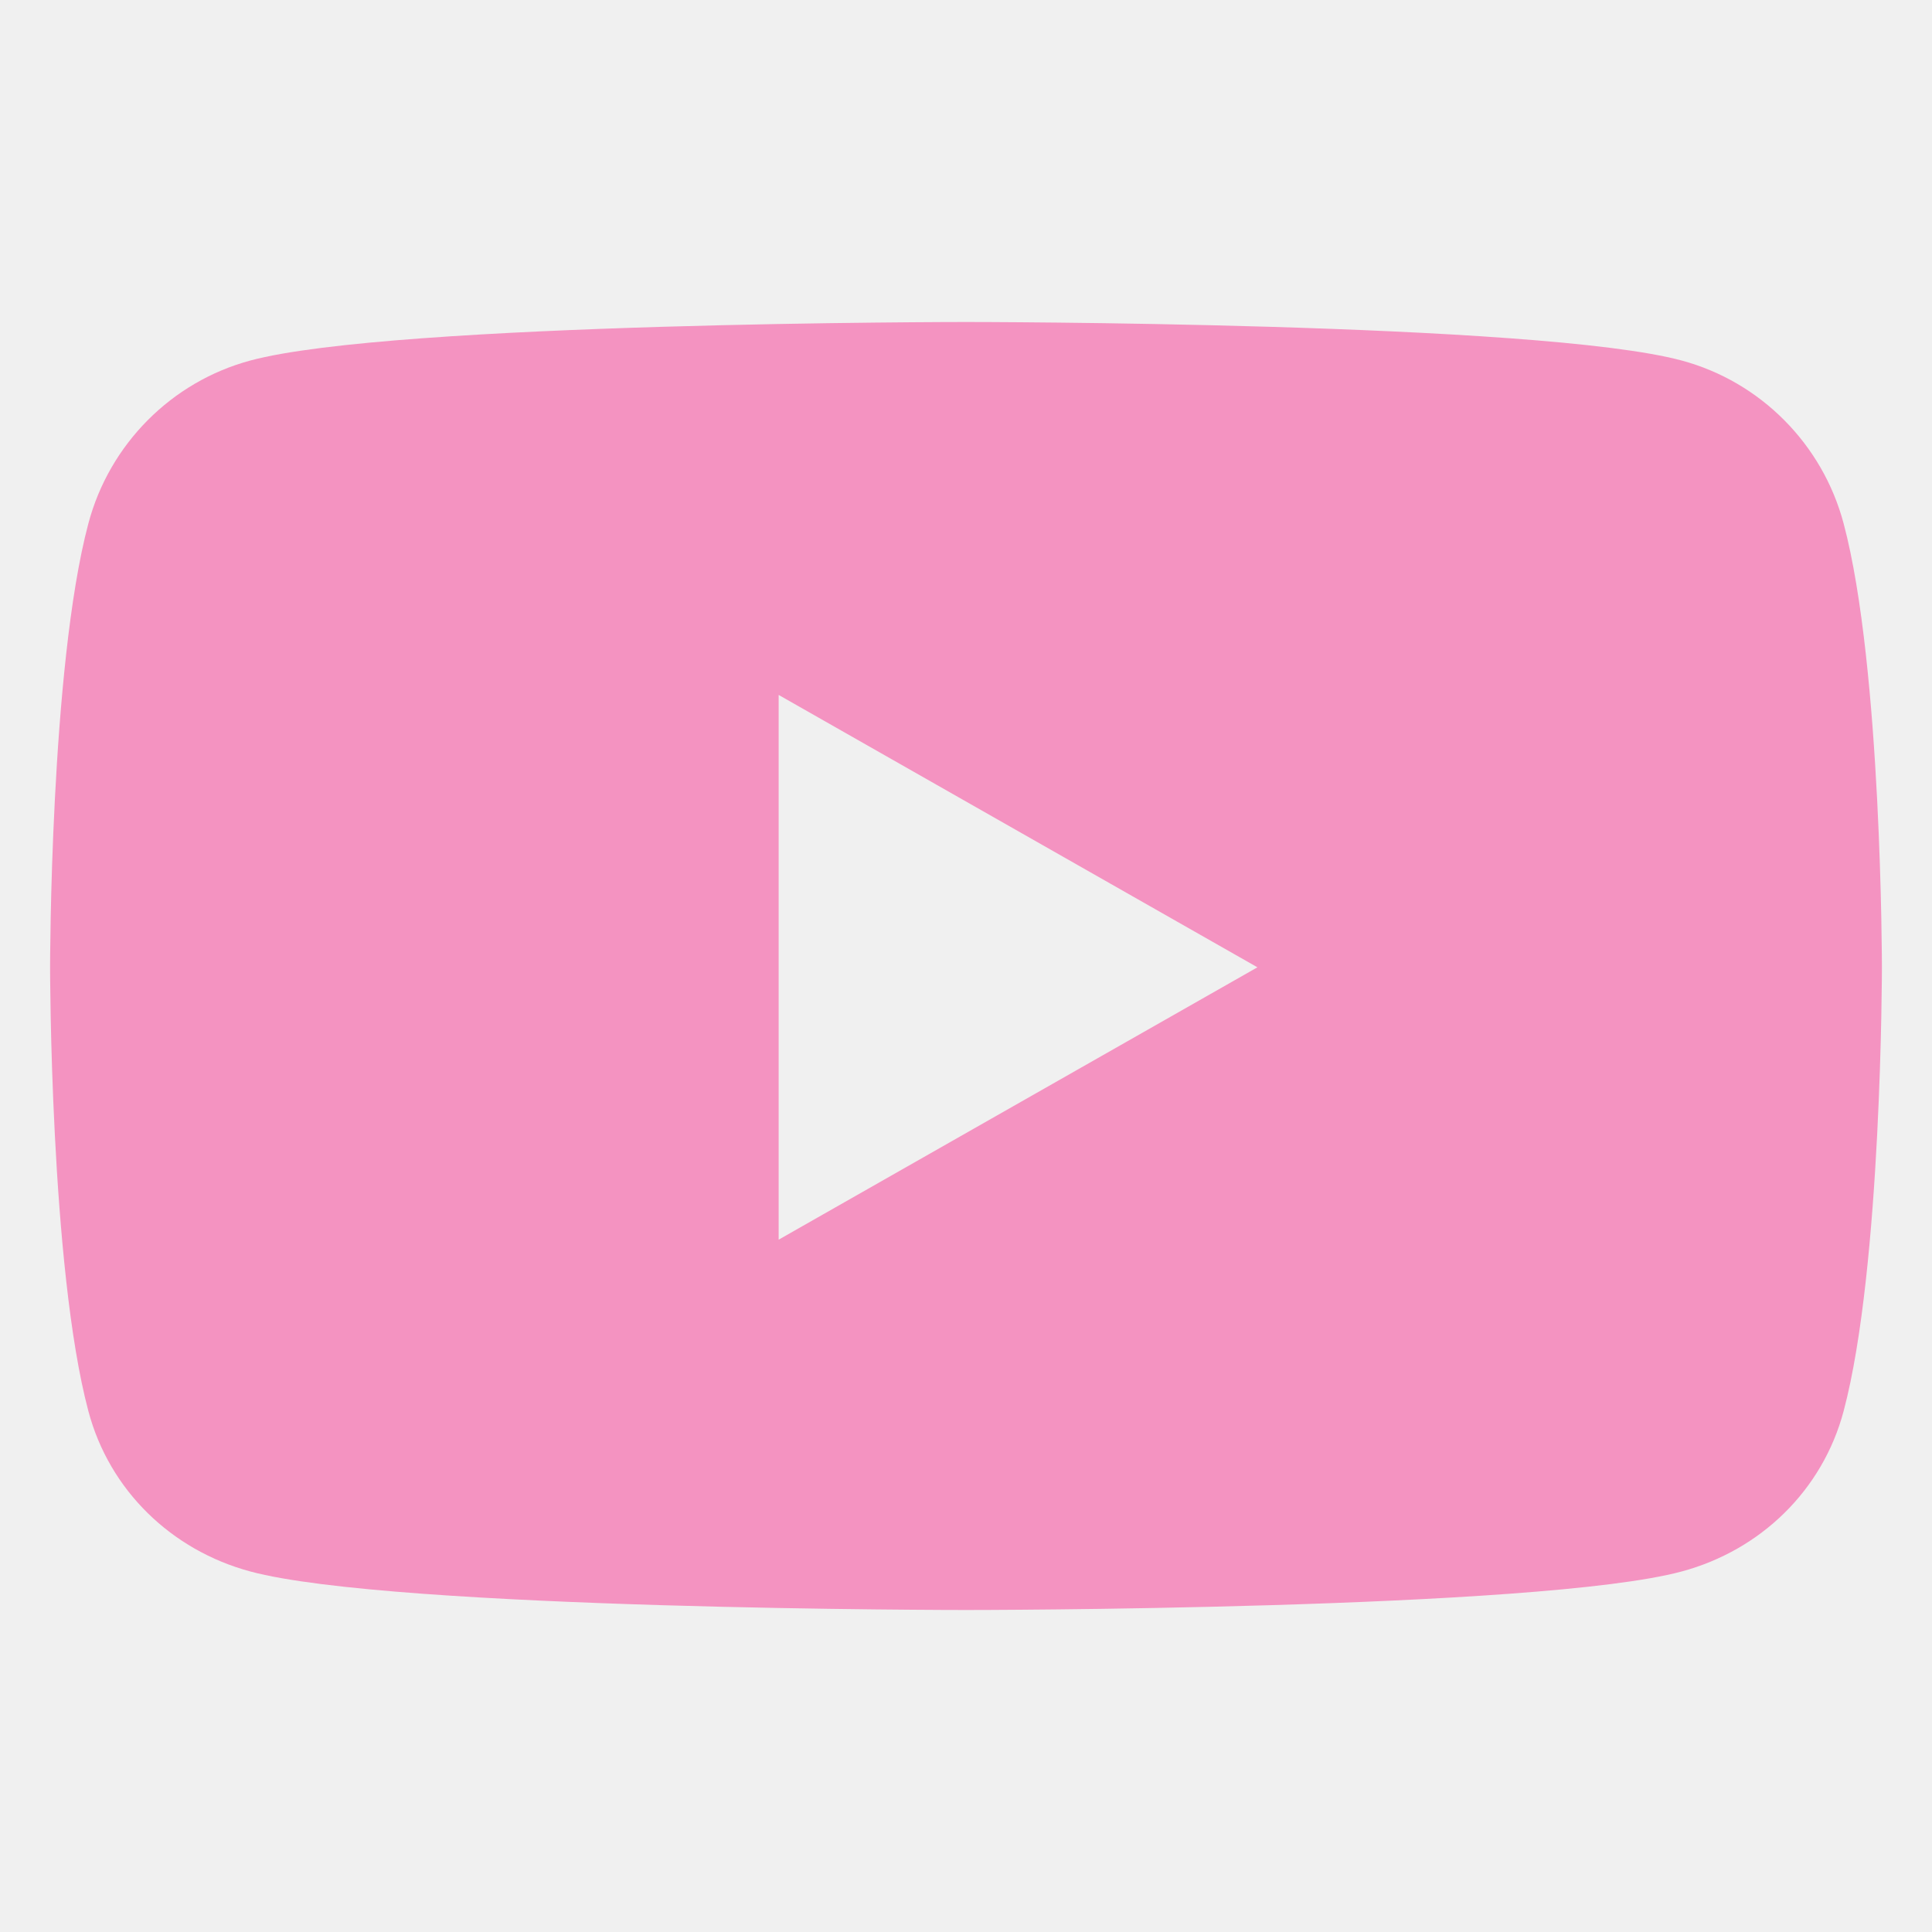
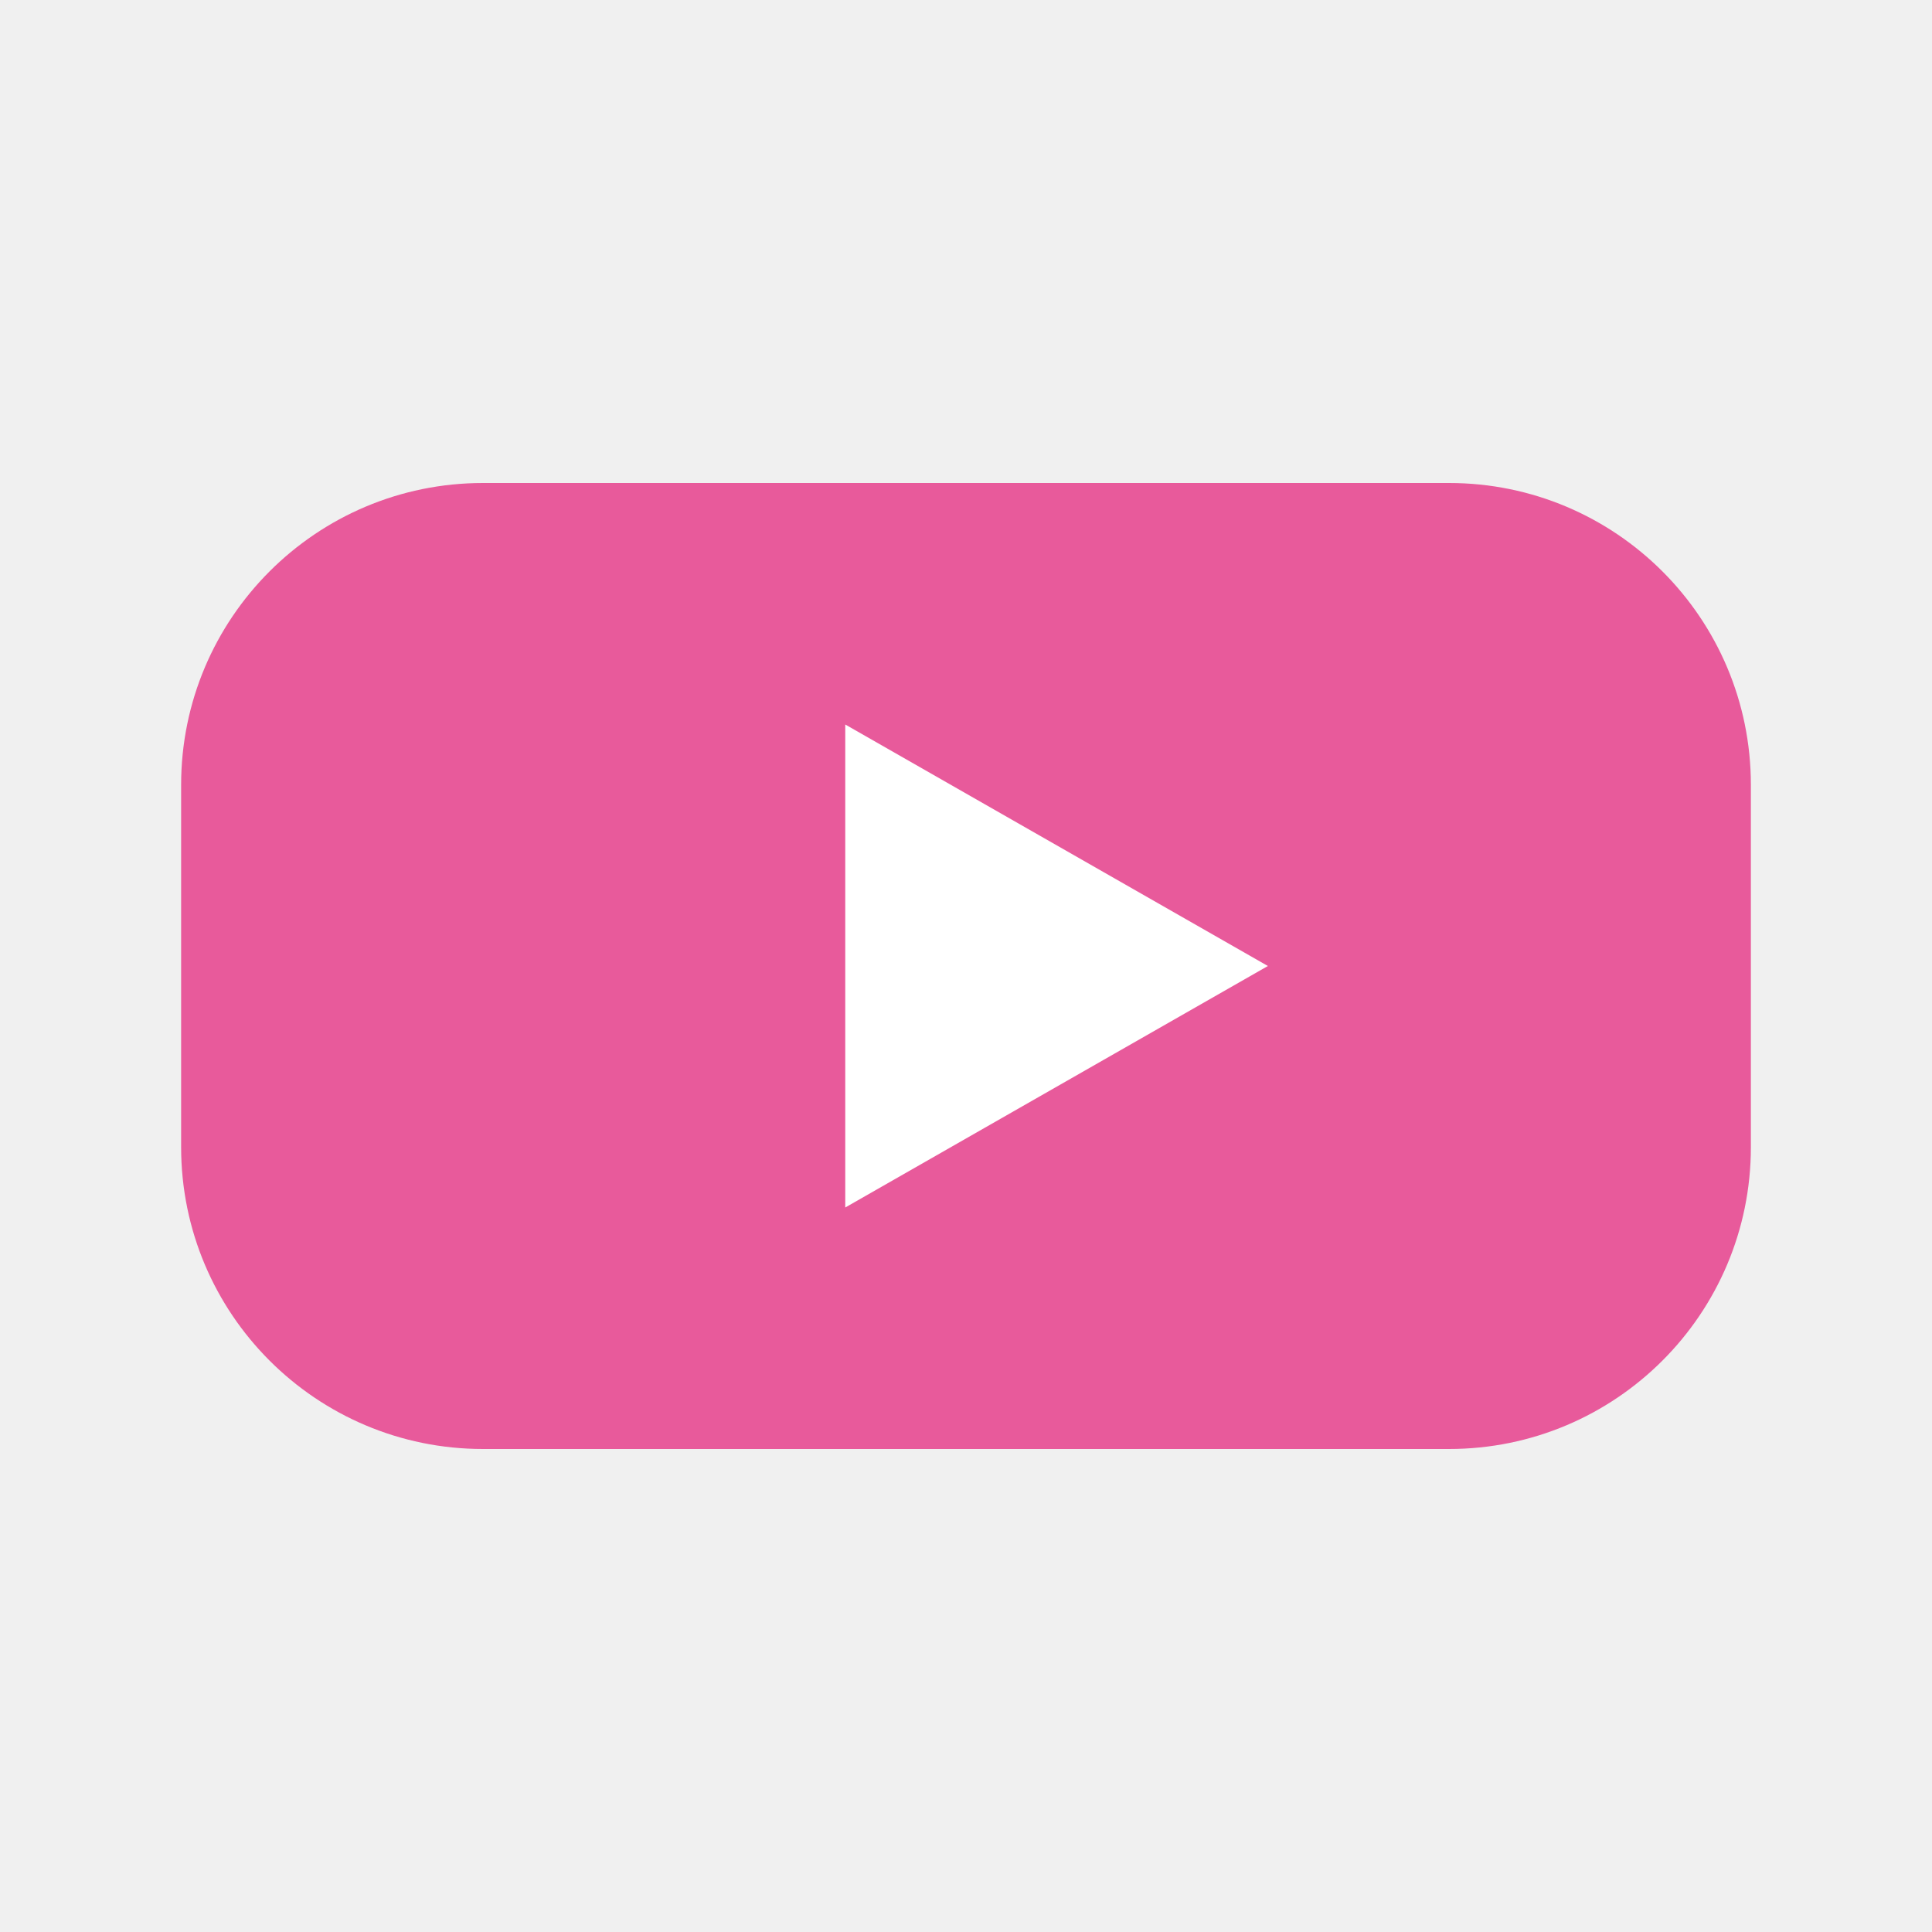
- <svg xmlns="http://www.w3.org/2000/svg" viewBox="0 0 74 74" width="74" height="74" fill="none">
-   <svg viewBox="0 0 576 512" width="74" height="74" fill="#f493c1" x="0" y="0" opacity="100%">
-     <path d="M549.655 124.083c-6.281-23.65-24.787-42.276-48.284-48.597C458.781 64 288 64 288 64S117.22 64 74.629 75.486c-23.497 6.322-42.003 24.947-48.284 48.597-11.412 42.867-11.412 132.305-11.412 132.305s0 89.438 11.412 132.305c6.281 23.65 24.787 41.5 48.284 47.821C117.22 448 288 448 288 448s170.78 0 213.371-11.486c23.497-6.321 42.003-24.171 48.284-47.821 11.412-42.867 11.412-132.305 11.412-132.305s0-89.438-11.412-132.305zm-317.51 213.508V175.185l142.739 81.205-142.739 81.201z" />
-   </svg>
-   <defs>
-     <filter id="filter_dshadow_10_0_2_0000001a" color-interpolation-filters="sRGB" filterUnits="userSpaceOnUse">
-       <feFlood flood-opacity="0" result="bg-fix" />
-       <feColorMatrix in="SourceAlpha" type="matrix" values="0 0 0 0 0 0 0 0 0 0 0 0 0 0 0 0 0 0 127 0" result="alpha" />
-       <feOffset dx="0" dy="2" />
-       <feGaussianBlur stdDeviation="5" />
-       <feComposite in2="alpha" operator="out" />
-       <feColorMatrix type="matrix" values="0 0 0 0 0 0 0 0 0 0 0 0 0 0 0 0 0 0 0.1 0" />
-       <feBlend mode="normal" in2="bg-fix" result="bg-fix-filter_dshadow_10_0_2_0000001a" />
-       <feBlend in="SourceGraphic" in2="bg-fix-filter_dshadow_10_0_2_0000001a" result="shape" />
-     </filter>
-   </defs>
+ <svg xmlns="http://www.w3.org/2000/svg" viewBox="0 0 64 64" role="img" aria-label="YouTube icon">
+   <rect x="6" y="16" width="52" height="32" rx="10" fill="#E85A9B" />
+   <path fill="#FFFFFF" d="m28 24 14 8-14 8V24Z" />
</svg>
